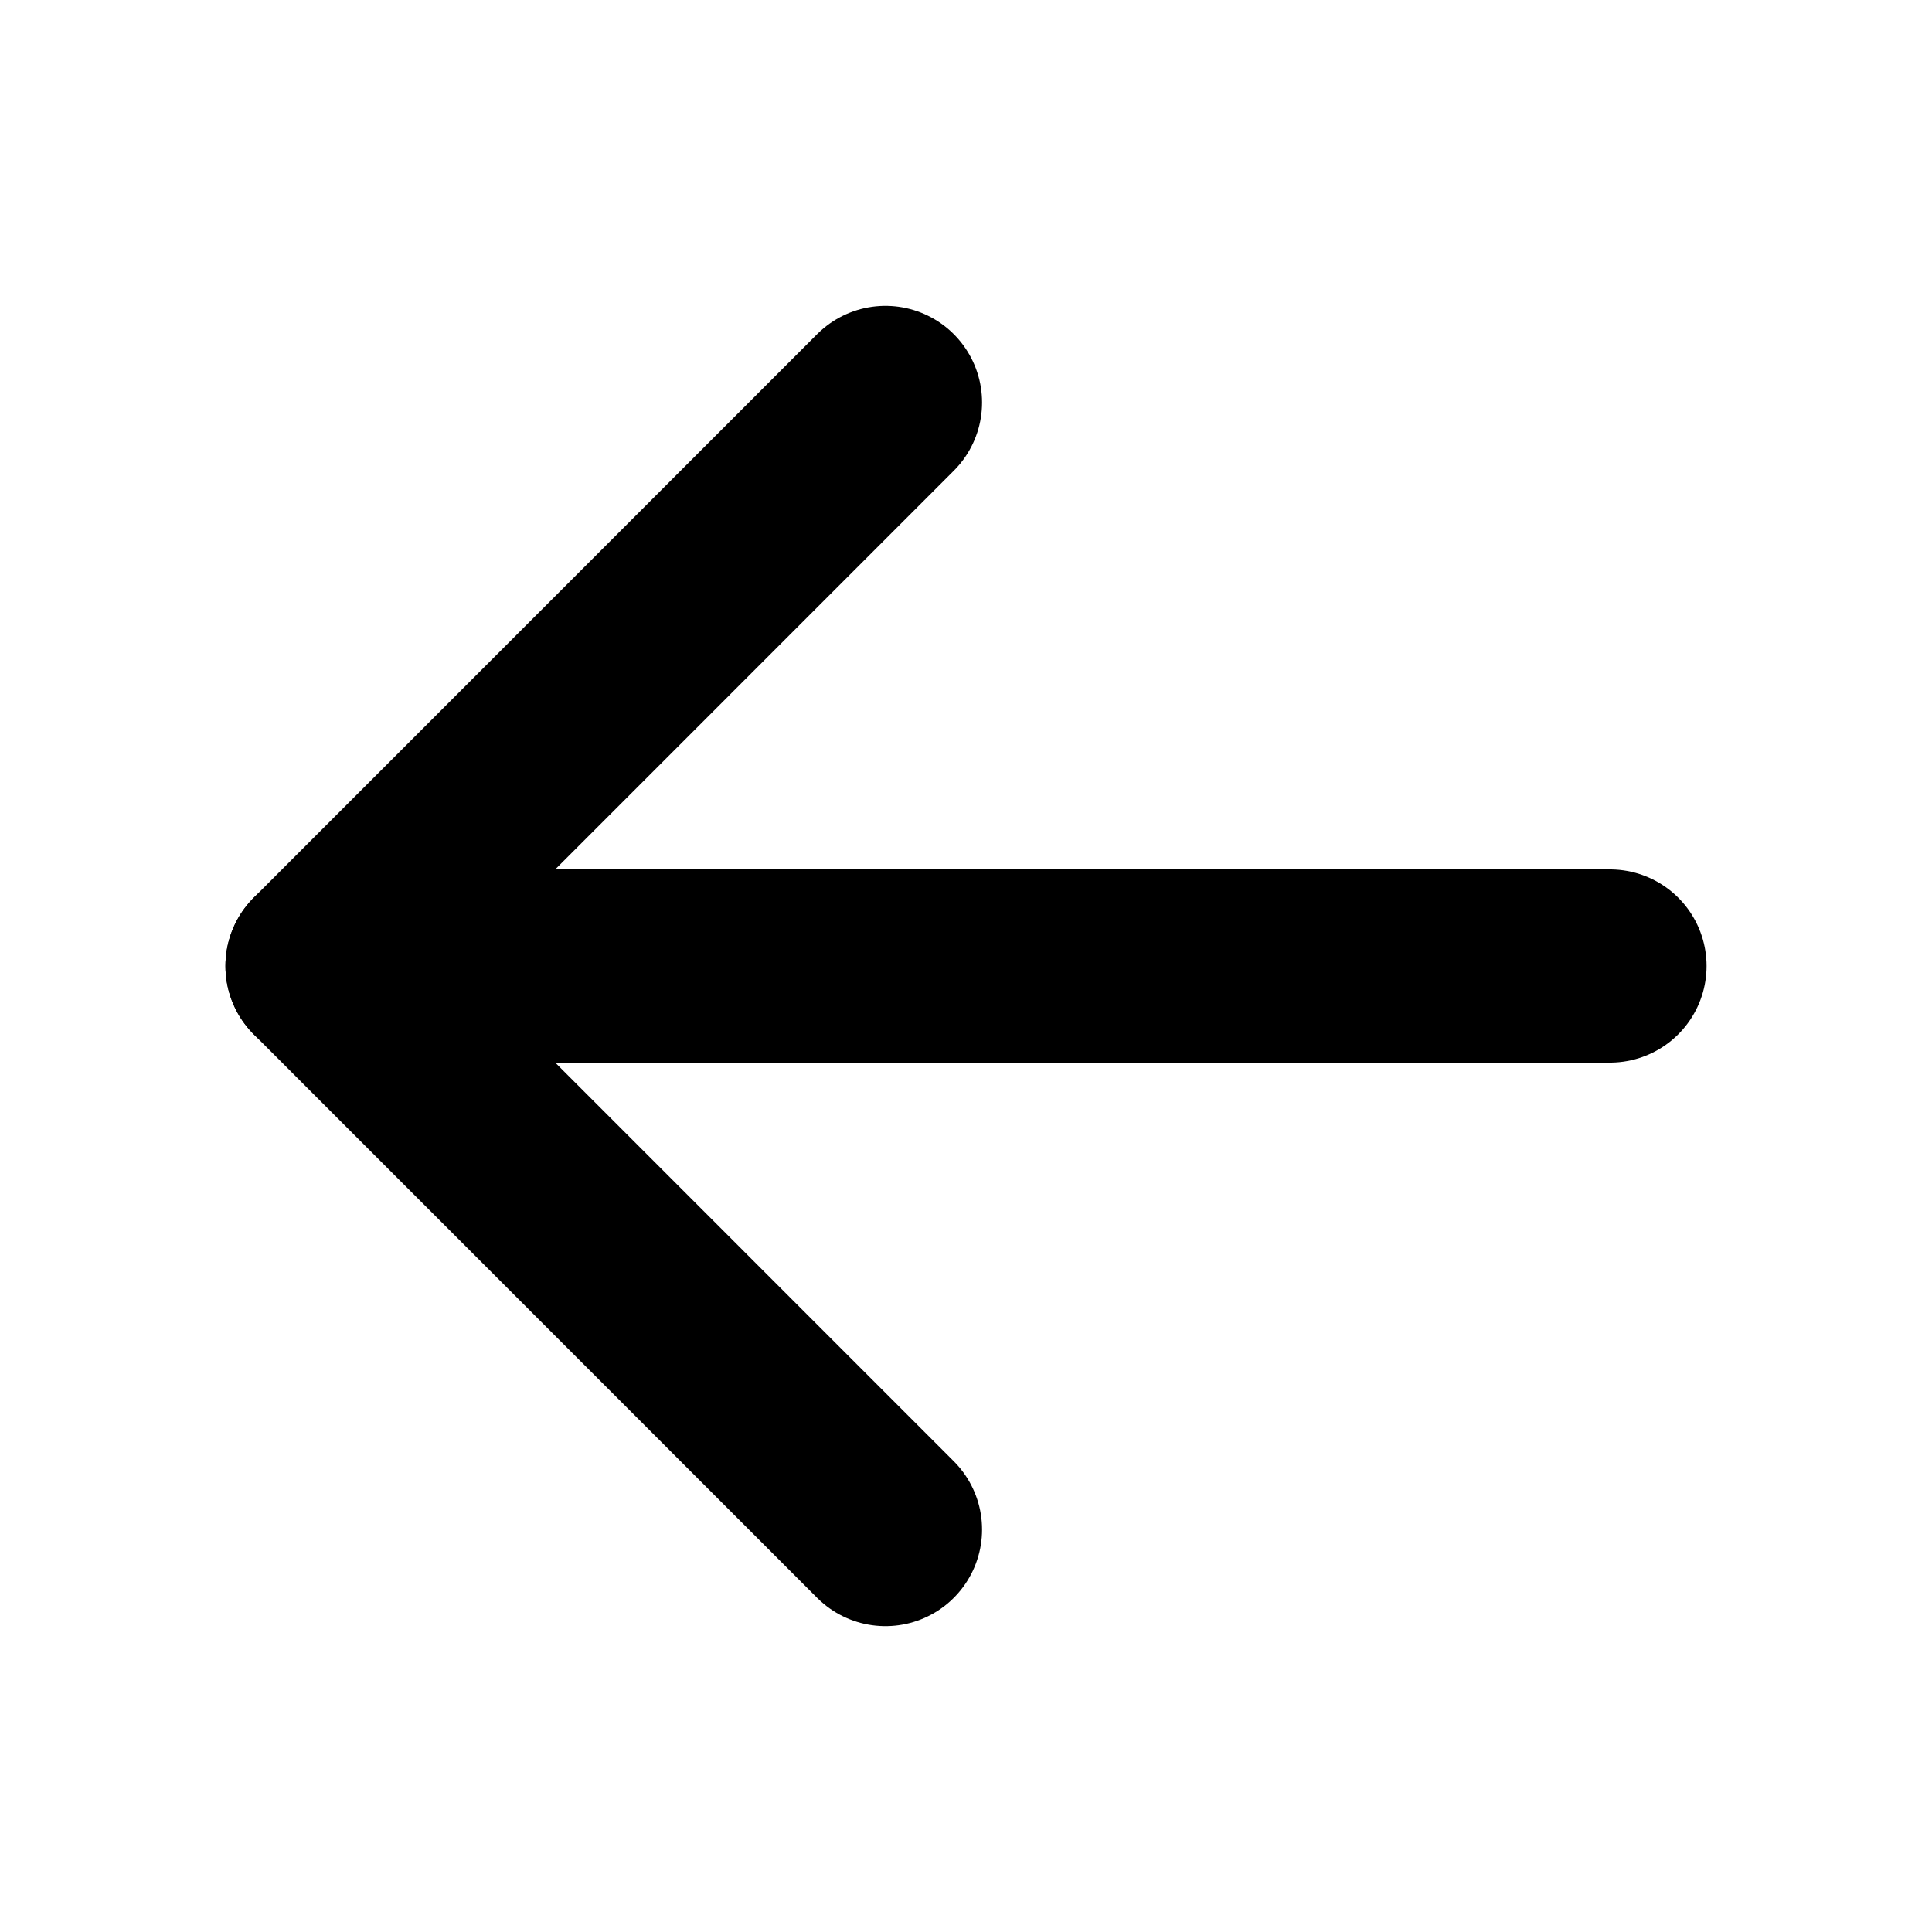
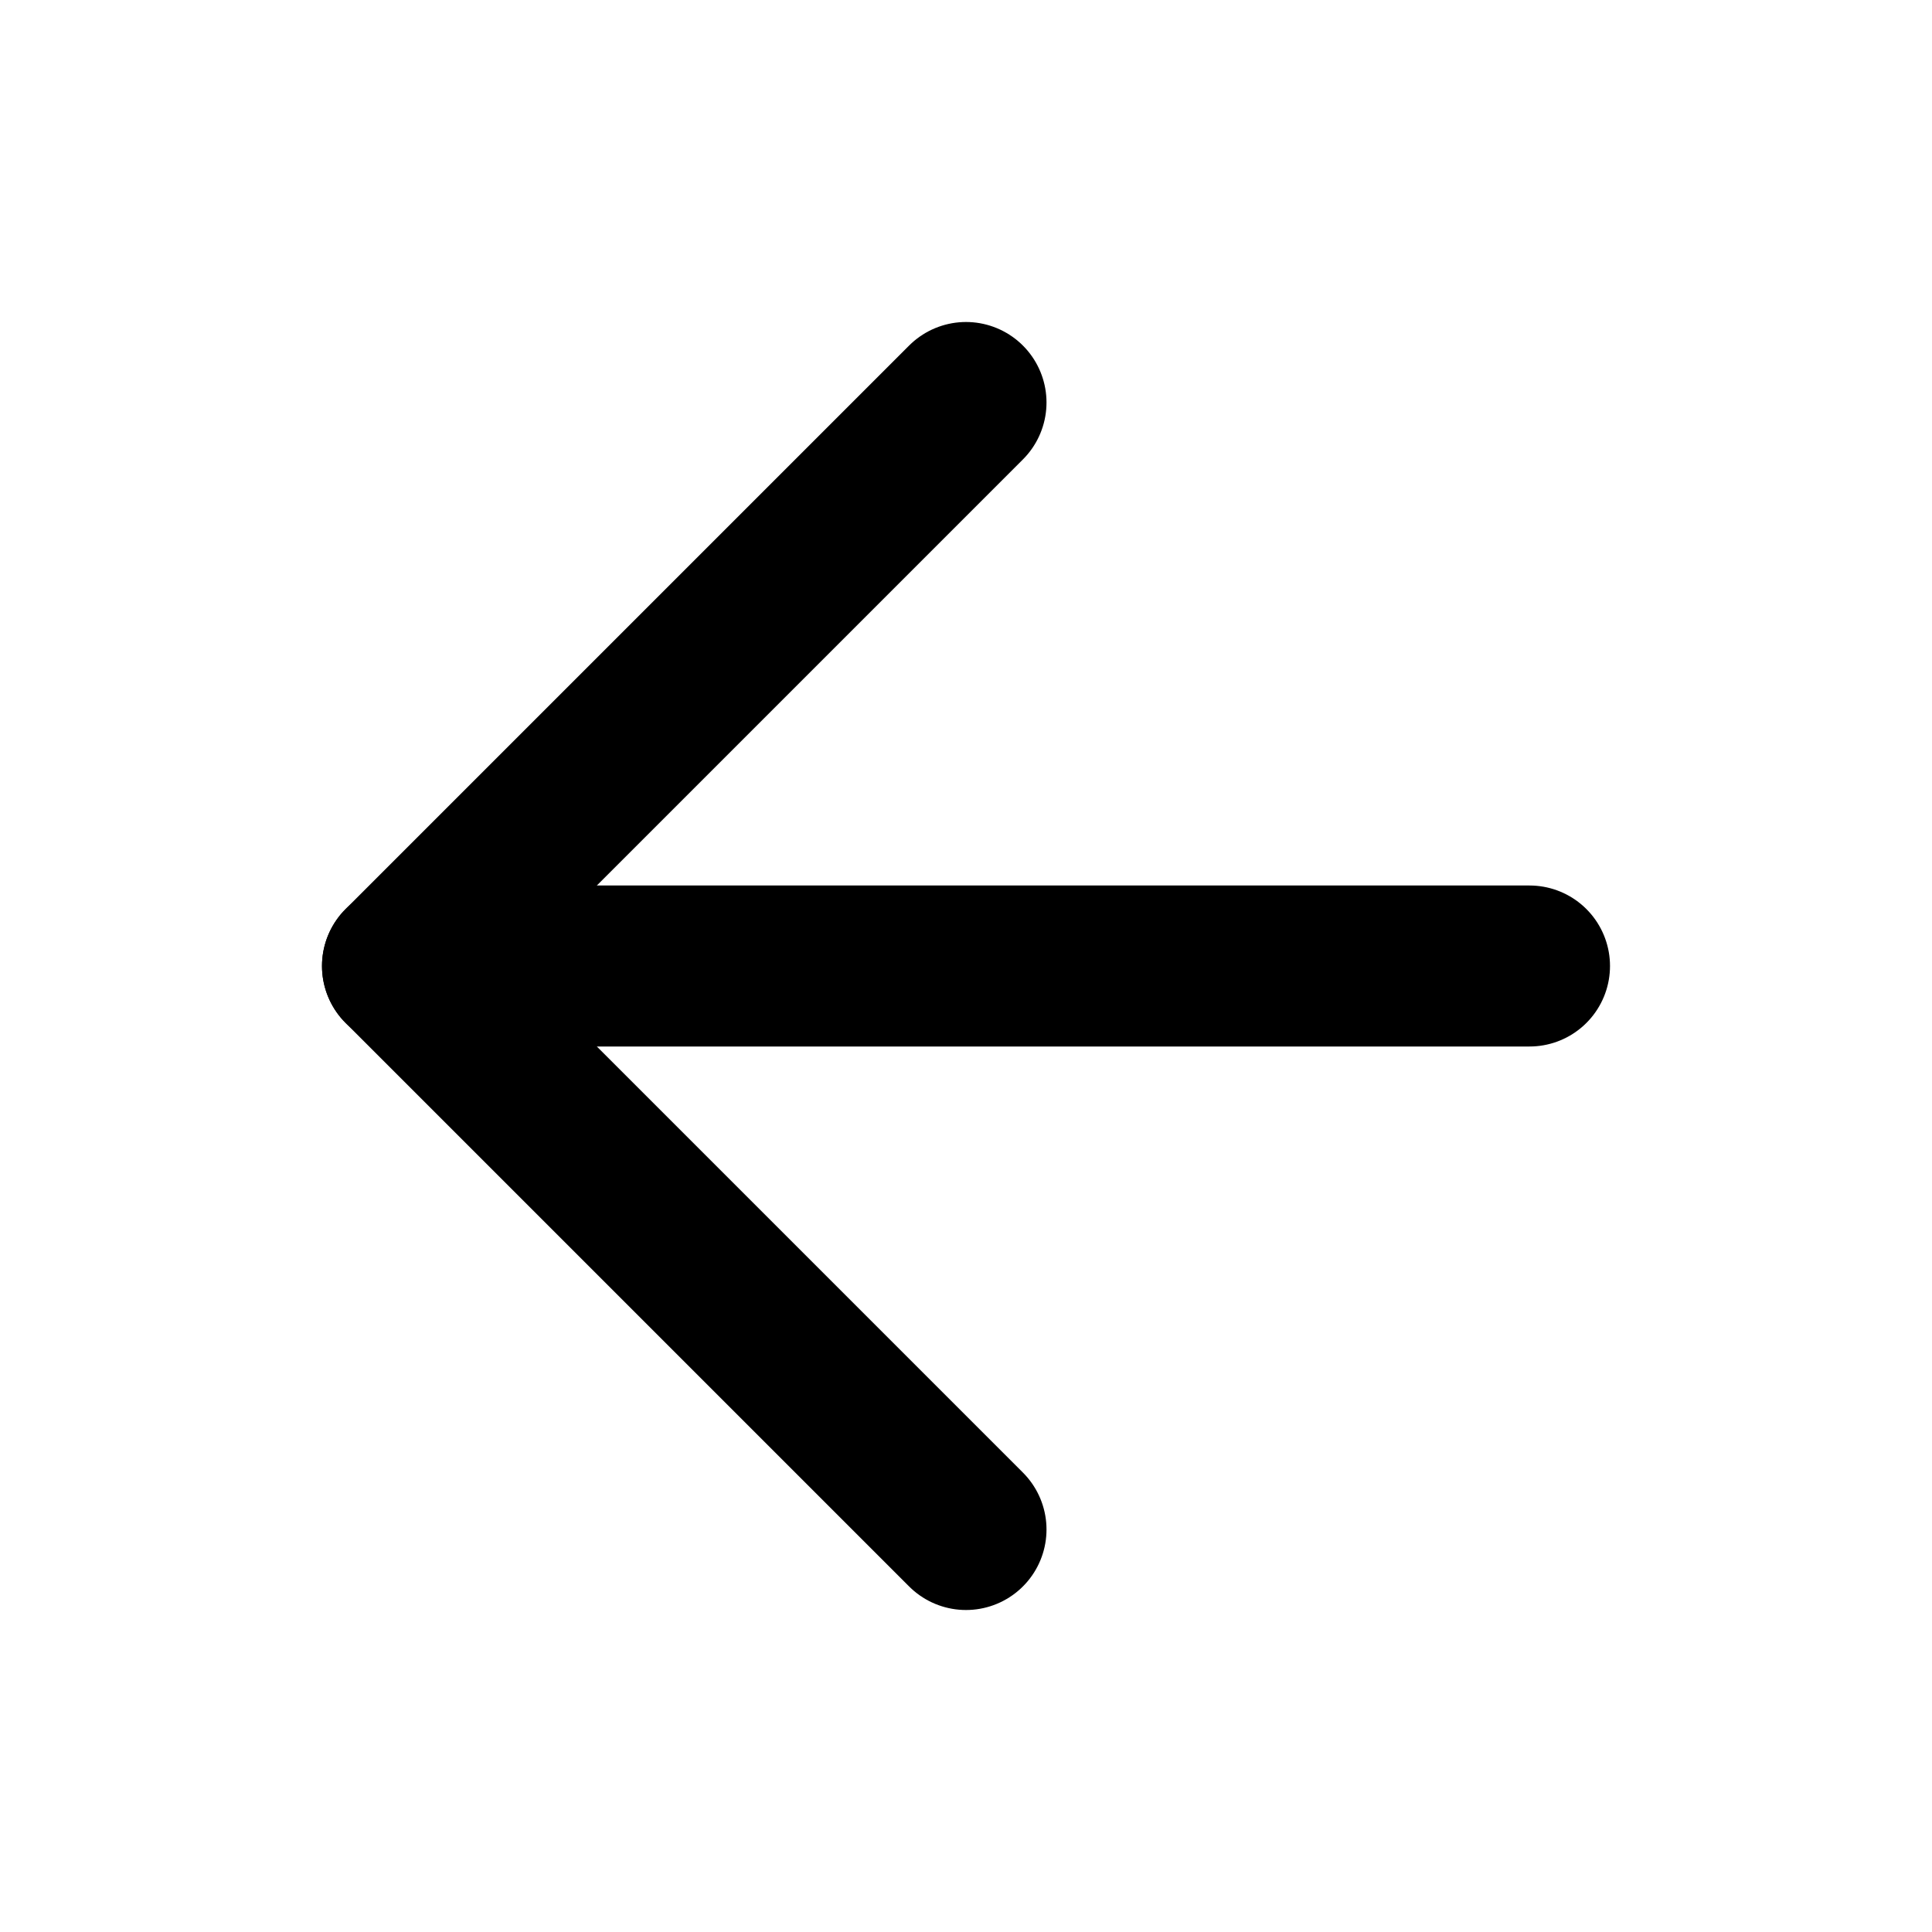
- <svg xmlns="http://www.w3.org/2000/svg" class="no_fill" width="16" height="16" viewBox="0 0 16 16" fill="none">
-   <g id="arrow">
-     <g id="arrow_left">
-       <path d="M13.333 8L2.667 8" stroke="black" stroke-width="1.6" stroke-linecap="round" stroke-linejoin="round" />
-       <path d="M7.333 12.667L2.667 8L7.333 3.333" stroke="black" stroke-width="1.6" stroke-linecap="round" stroke-linejoin="round" />
-     </g>
-   </g>
+ <svg xmlns="http://www.w3.org/2000/svg" width="24" height="24" viewBox="0 0 24 24" fill="none" stroke="currentColor" stroke-width="2" stroke-linecap="round" stroke-linejoin="round" class="feather feather-arrow-left">
+   <line x1="19" y1="12" x2="5" y2="12" />
+   <polyline points="12 19 5 12 12 5" />
</svg>
